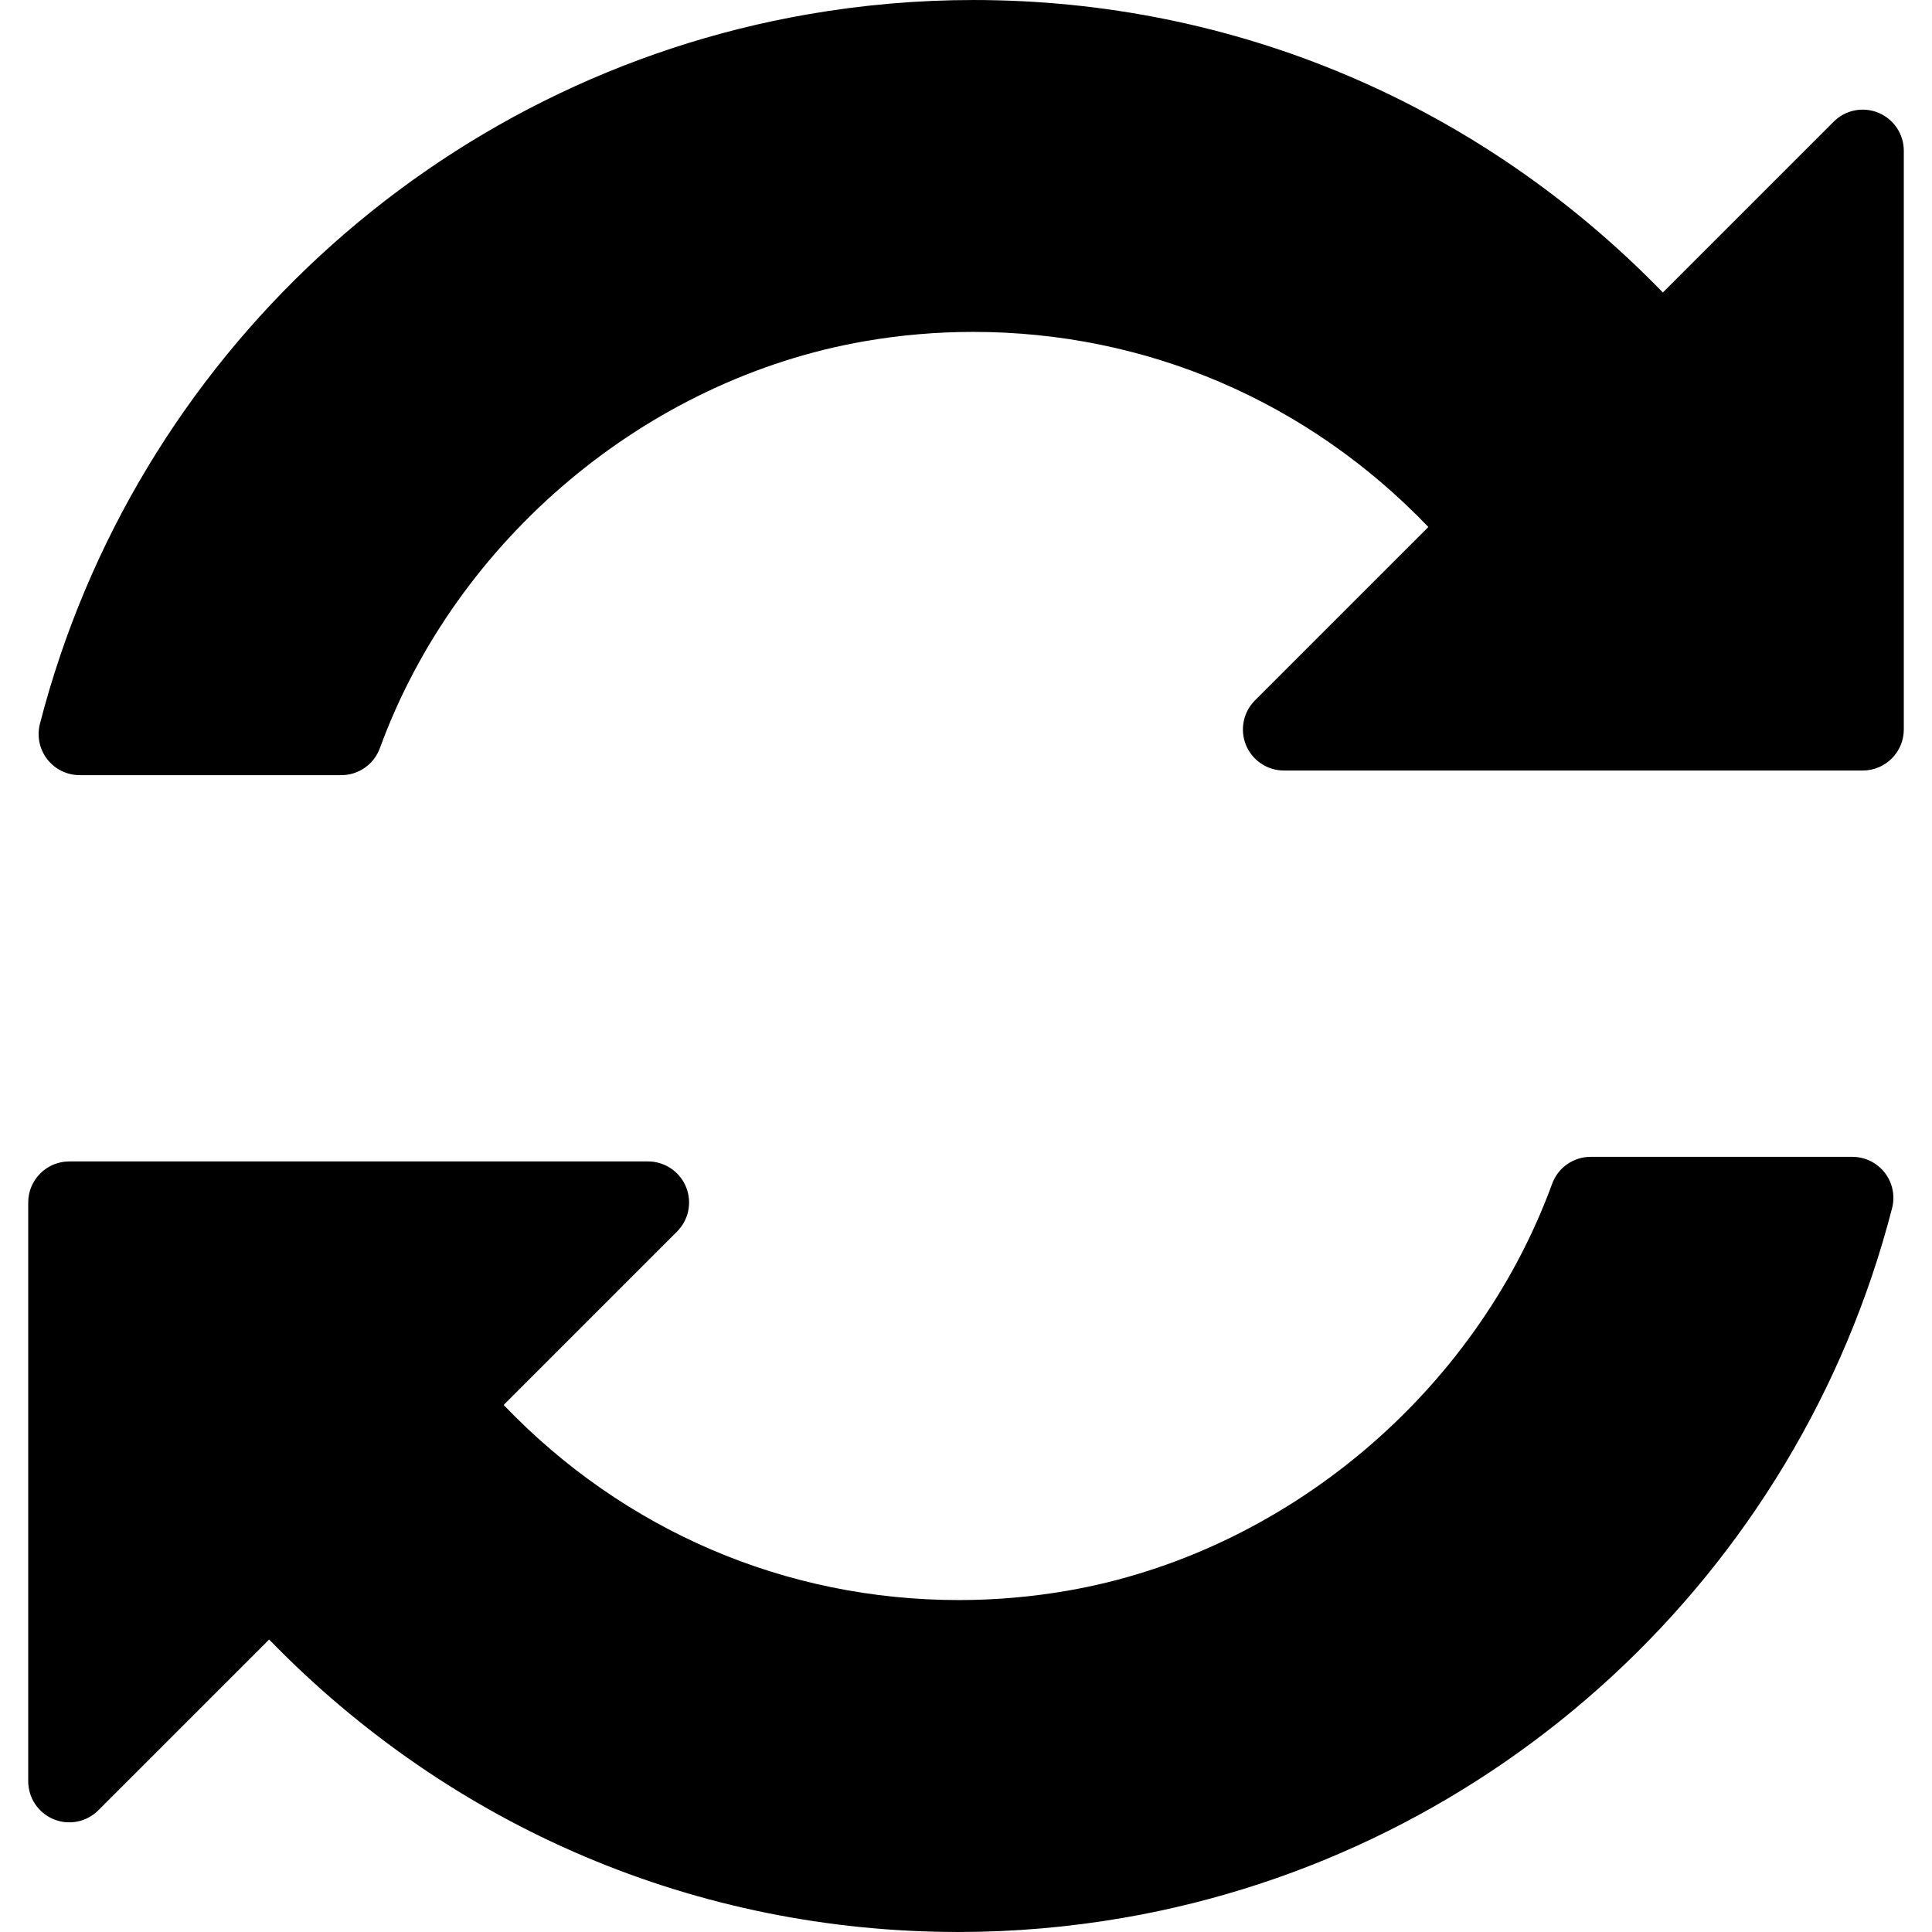
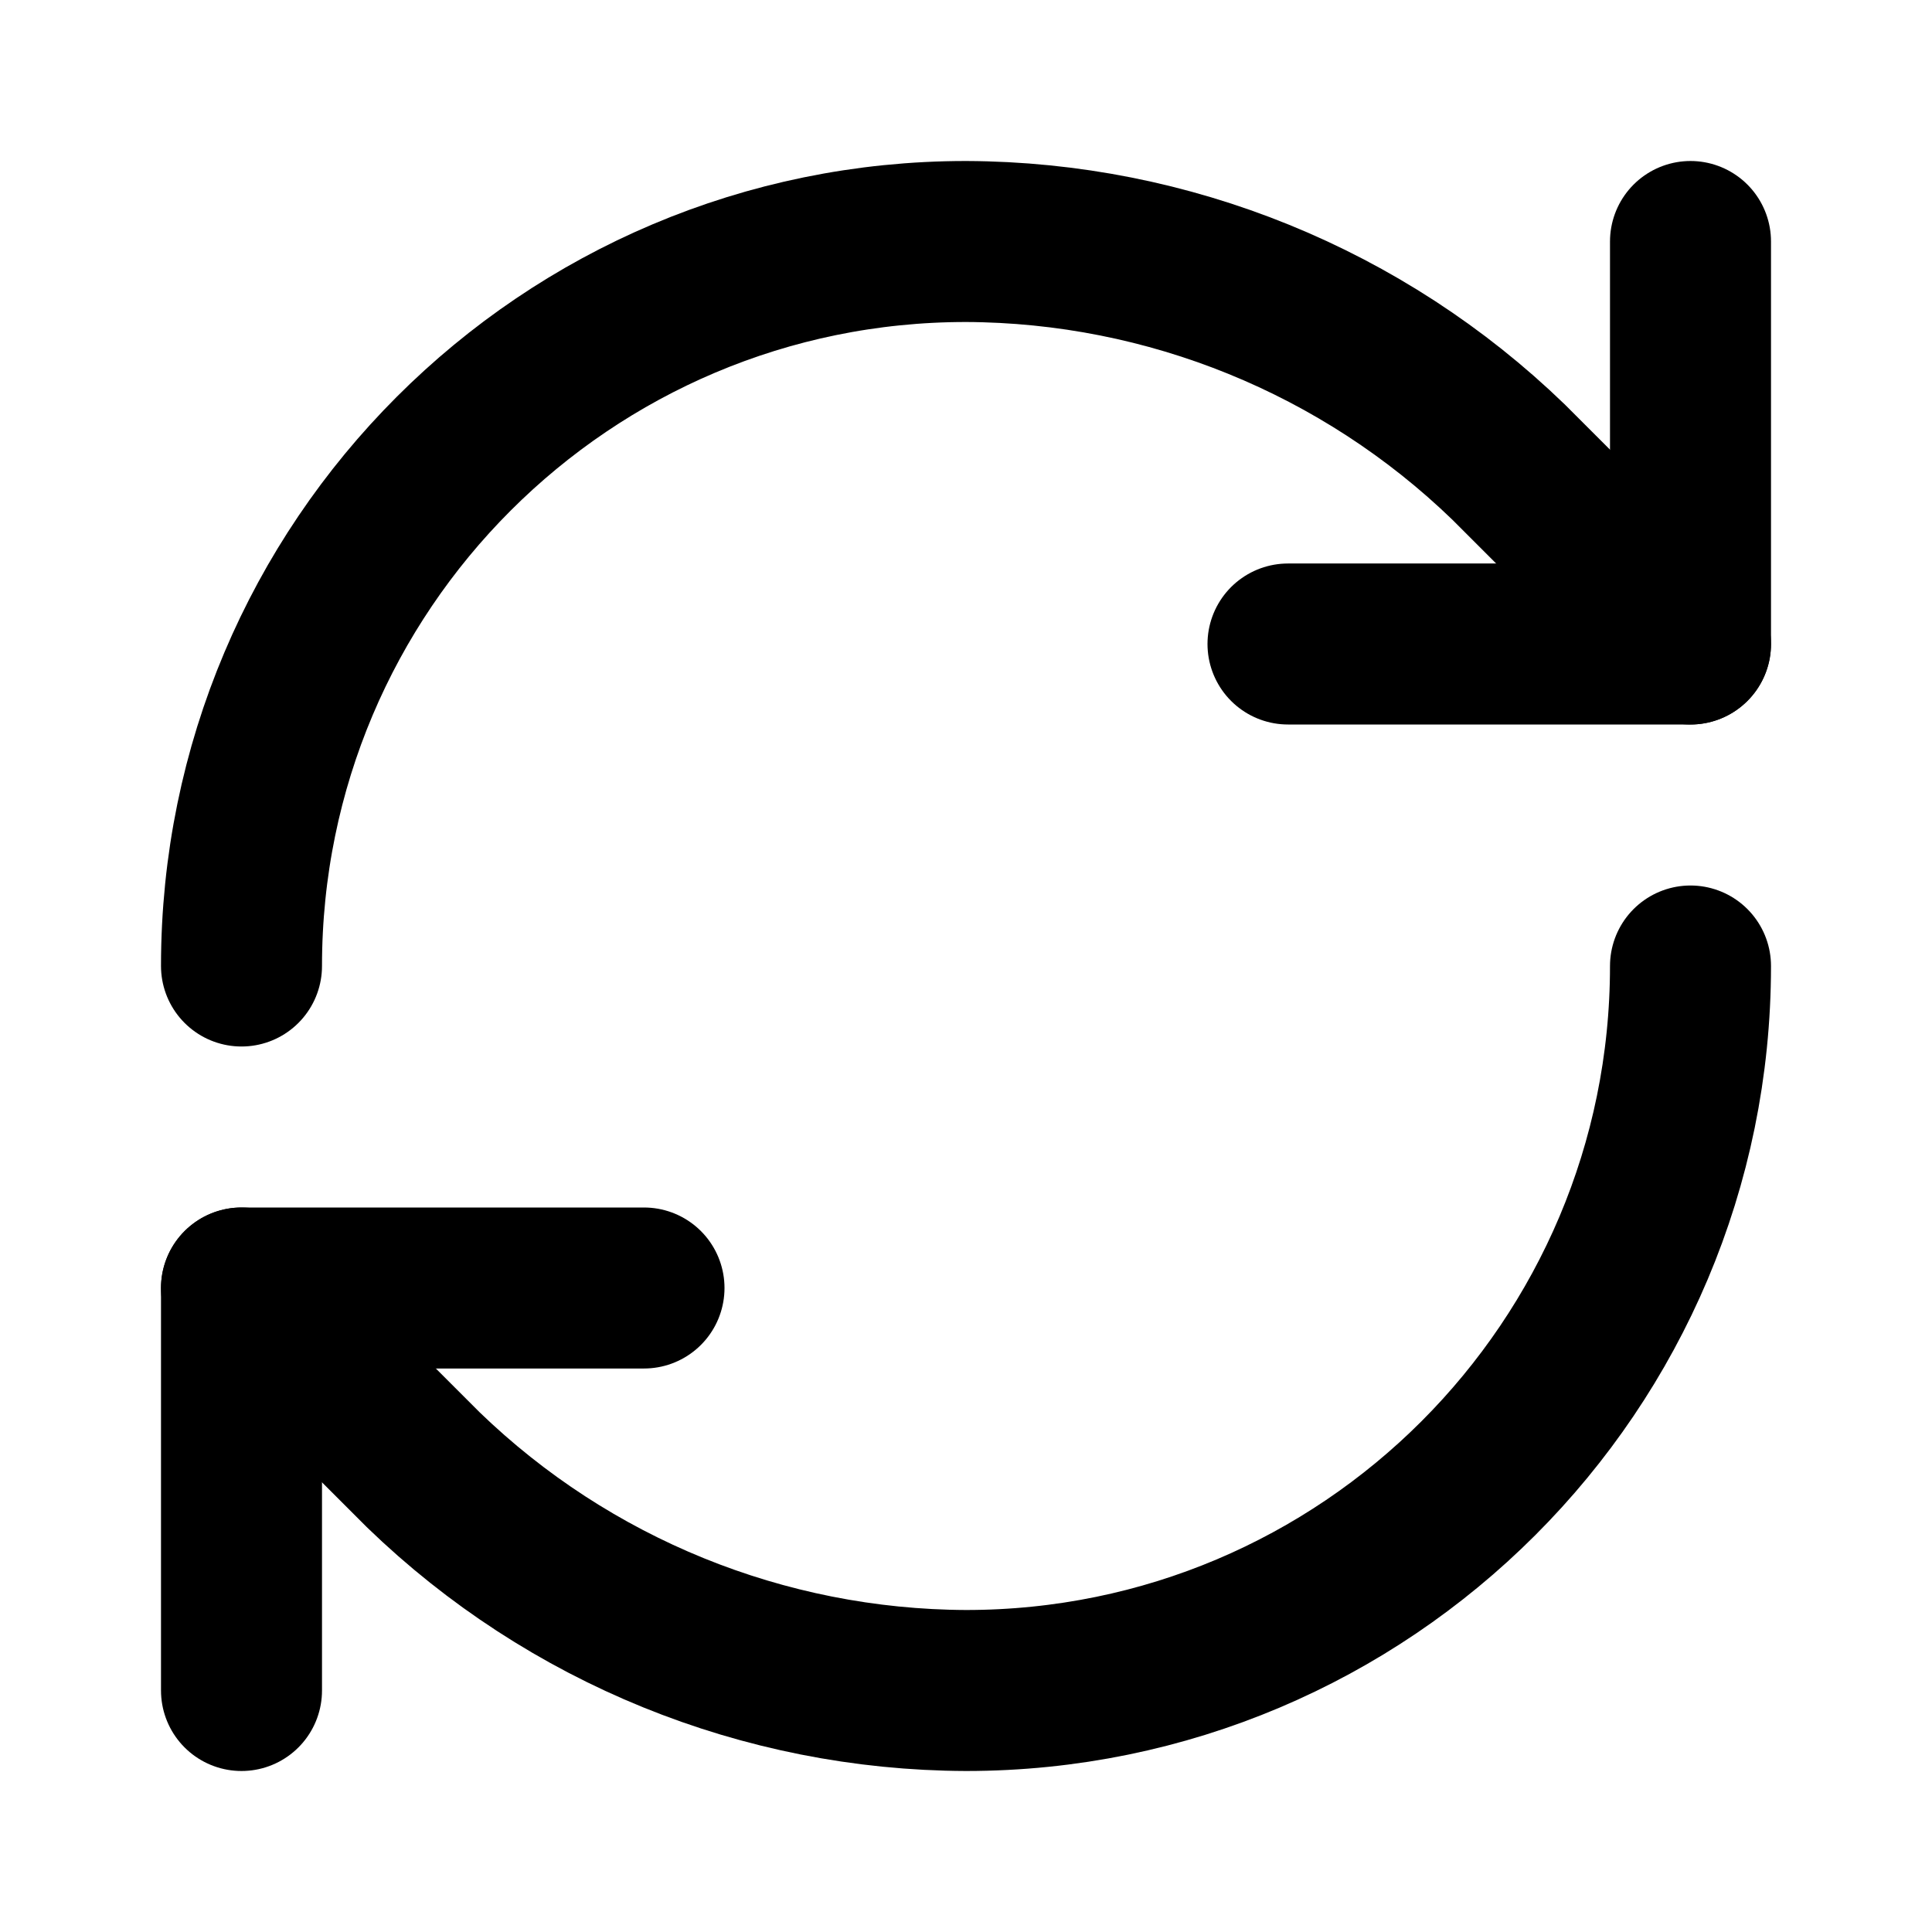
- <svg xmlns="http://www.w3.org/2000/svg" fill="#000000" version="1.1" id="Capa_1" width="800px" height="800px" viewBox="0 0 94.073 94.072" xml:space="preserve">
-   <g>
-     <g>
-       <path d="M91.465,5.491c-0.748-0.311-1.609-0.139-2.18,0.434l-8.316,8.316C72.046,5.057,60.125,0,47.399,0    c-2.692,0-5.407,0.235-8.068,0.697C21.218,3.845,6.542,17.405,1.944,35.244c-0.155,0.599-0.023,1.235,0.355,1.724    c0.379,0.489,0.962,0.775,1.581,0.775h12.738c0.839,0,1.59-0.524,1.878-1.313c3.729-10.193,12.992-17.971,23.598-19.814    c1.747-0.303,3.525-0.456,5.288-0.456c8.428,0,16.299,3.374,22.168,9.5l-8.445,8.444c-0.571,0.572-0.742,1.432-0.434,2.179    c0.311,0.748,1.039,1.235,1.848,1.235h28.181c1.104,0,2-0.896,2-2V7.338C92.7,6.53,92.211,5.801,91.465,5.491z" />
-       <path d="M90.192,56.328H77.455c-0.839,0-1.59,0.523-1.878,1.312c-3.729,10.193-12.992,17.972-23.598,19.814    c-1.748,0.303-3.525,0.456-5.288,0.456c-8.428,0-16.3-3.374-22.168-9.5l8.444-8.444c0.572-0.572,0.743-1.432,0.434-2.179    c-0.31-0.748-1.039-1.235-1.848-1.235H3.374c-1.104,0-2,0.896-2,2v28.181c0,0.809,0.487,1.538,1.235,1.848    c0.746,0.31,1.607,0.138,2.179-0.435l8.316-8.315c8.922,9.183,20.843,14.241,33.569,14.241c2.693,0,5.408-0.235,8.069-0.697    c18.112-3.146,32.789-16.708,37.387-34.547c0.155-0.6,0.023-1.234-0.354-1.725C91.395,56.615,90.811,56.328,90.192,56.328z" />
-     </g>
-   </g>
+ <svg xmlns="http://www.w3.org/2000/svg" width="24" height="24" viewBox="0 0 24 24" fill="none" stroke="currentColor" stroke-width="2" stroke-linecap="round" stroke-linejoin="round" class="lucide lucide-refresh-cw h-4 w-4" data-id="59">
+   <path d="M3 12a9 9 0 0 1 9-9 9.75 9.75 0 0 1 6.74 2.74L21 8" />
+   <path d="M21 3v5h-5" />
+   <path d="M21 12a9 9 0 0 1-9 9 9.75 9.75 0 0 1-6.74-2.74L3 16" />
+   <path d="M8 16H3v5" />
</svg>
